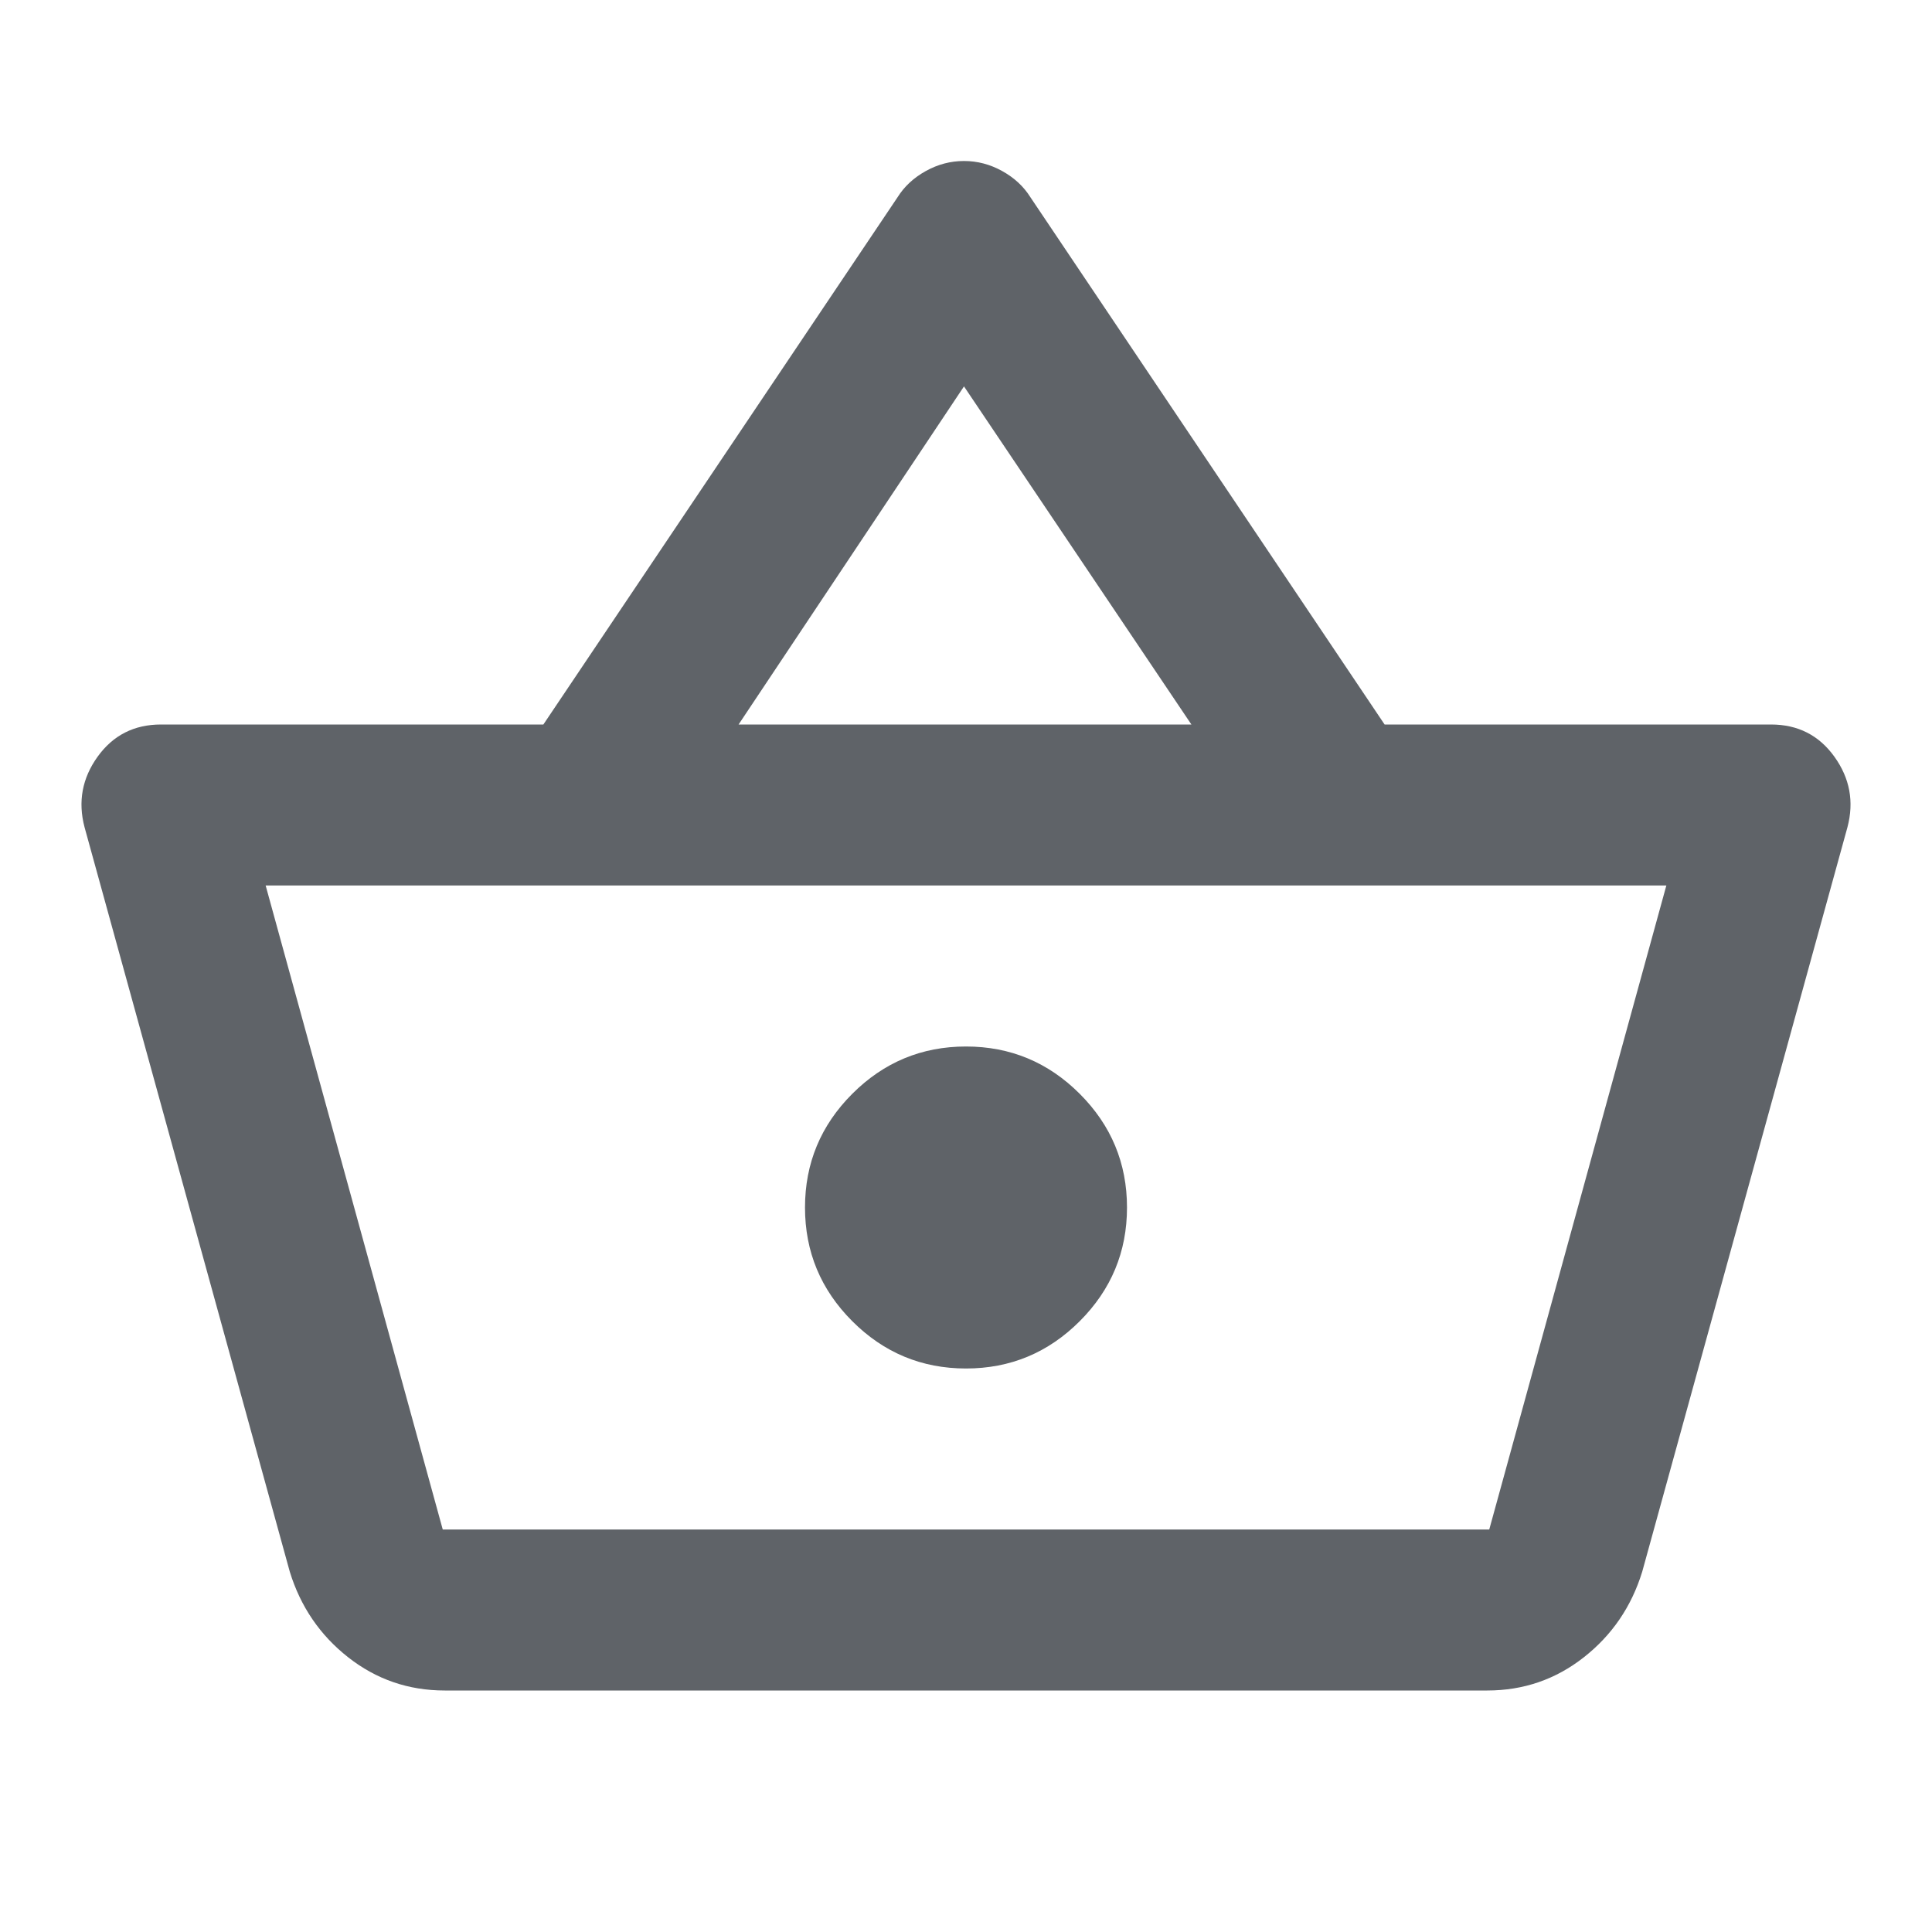
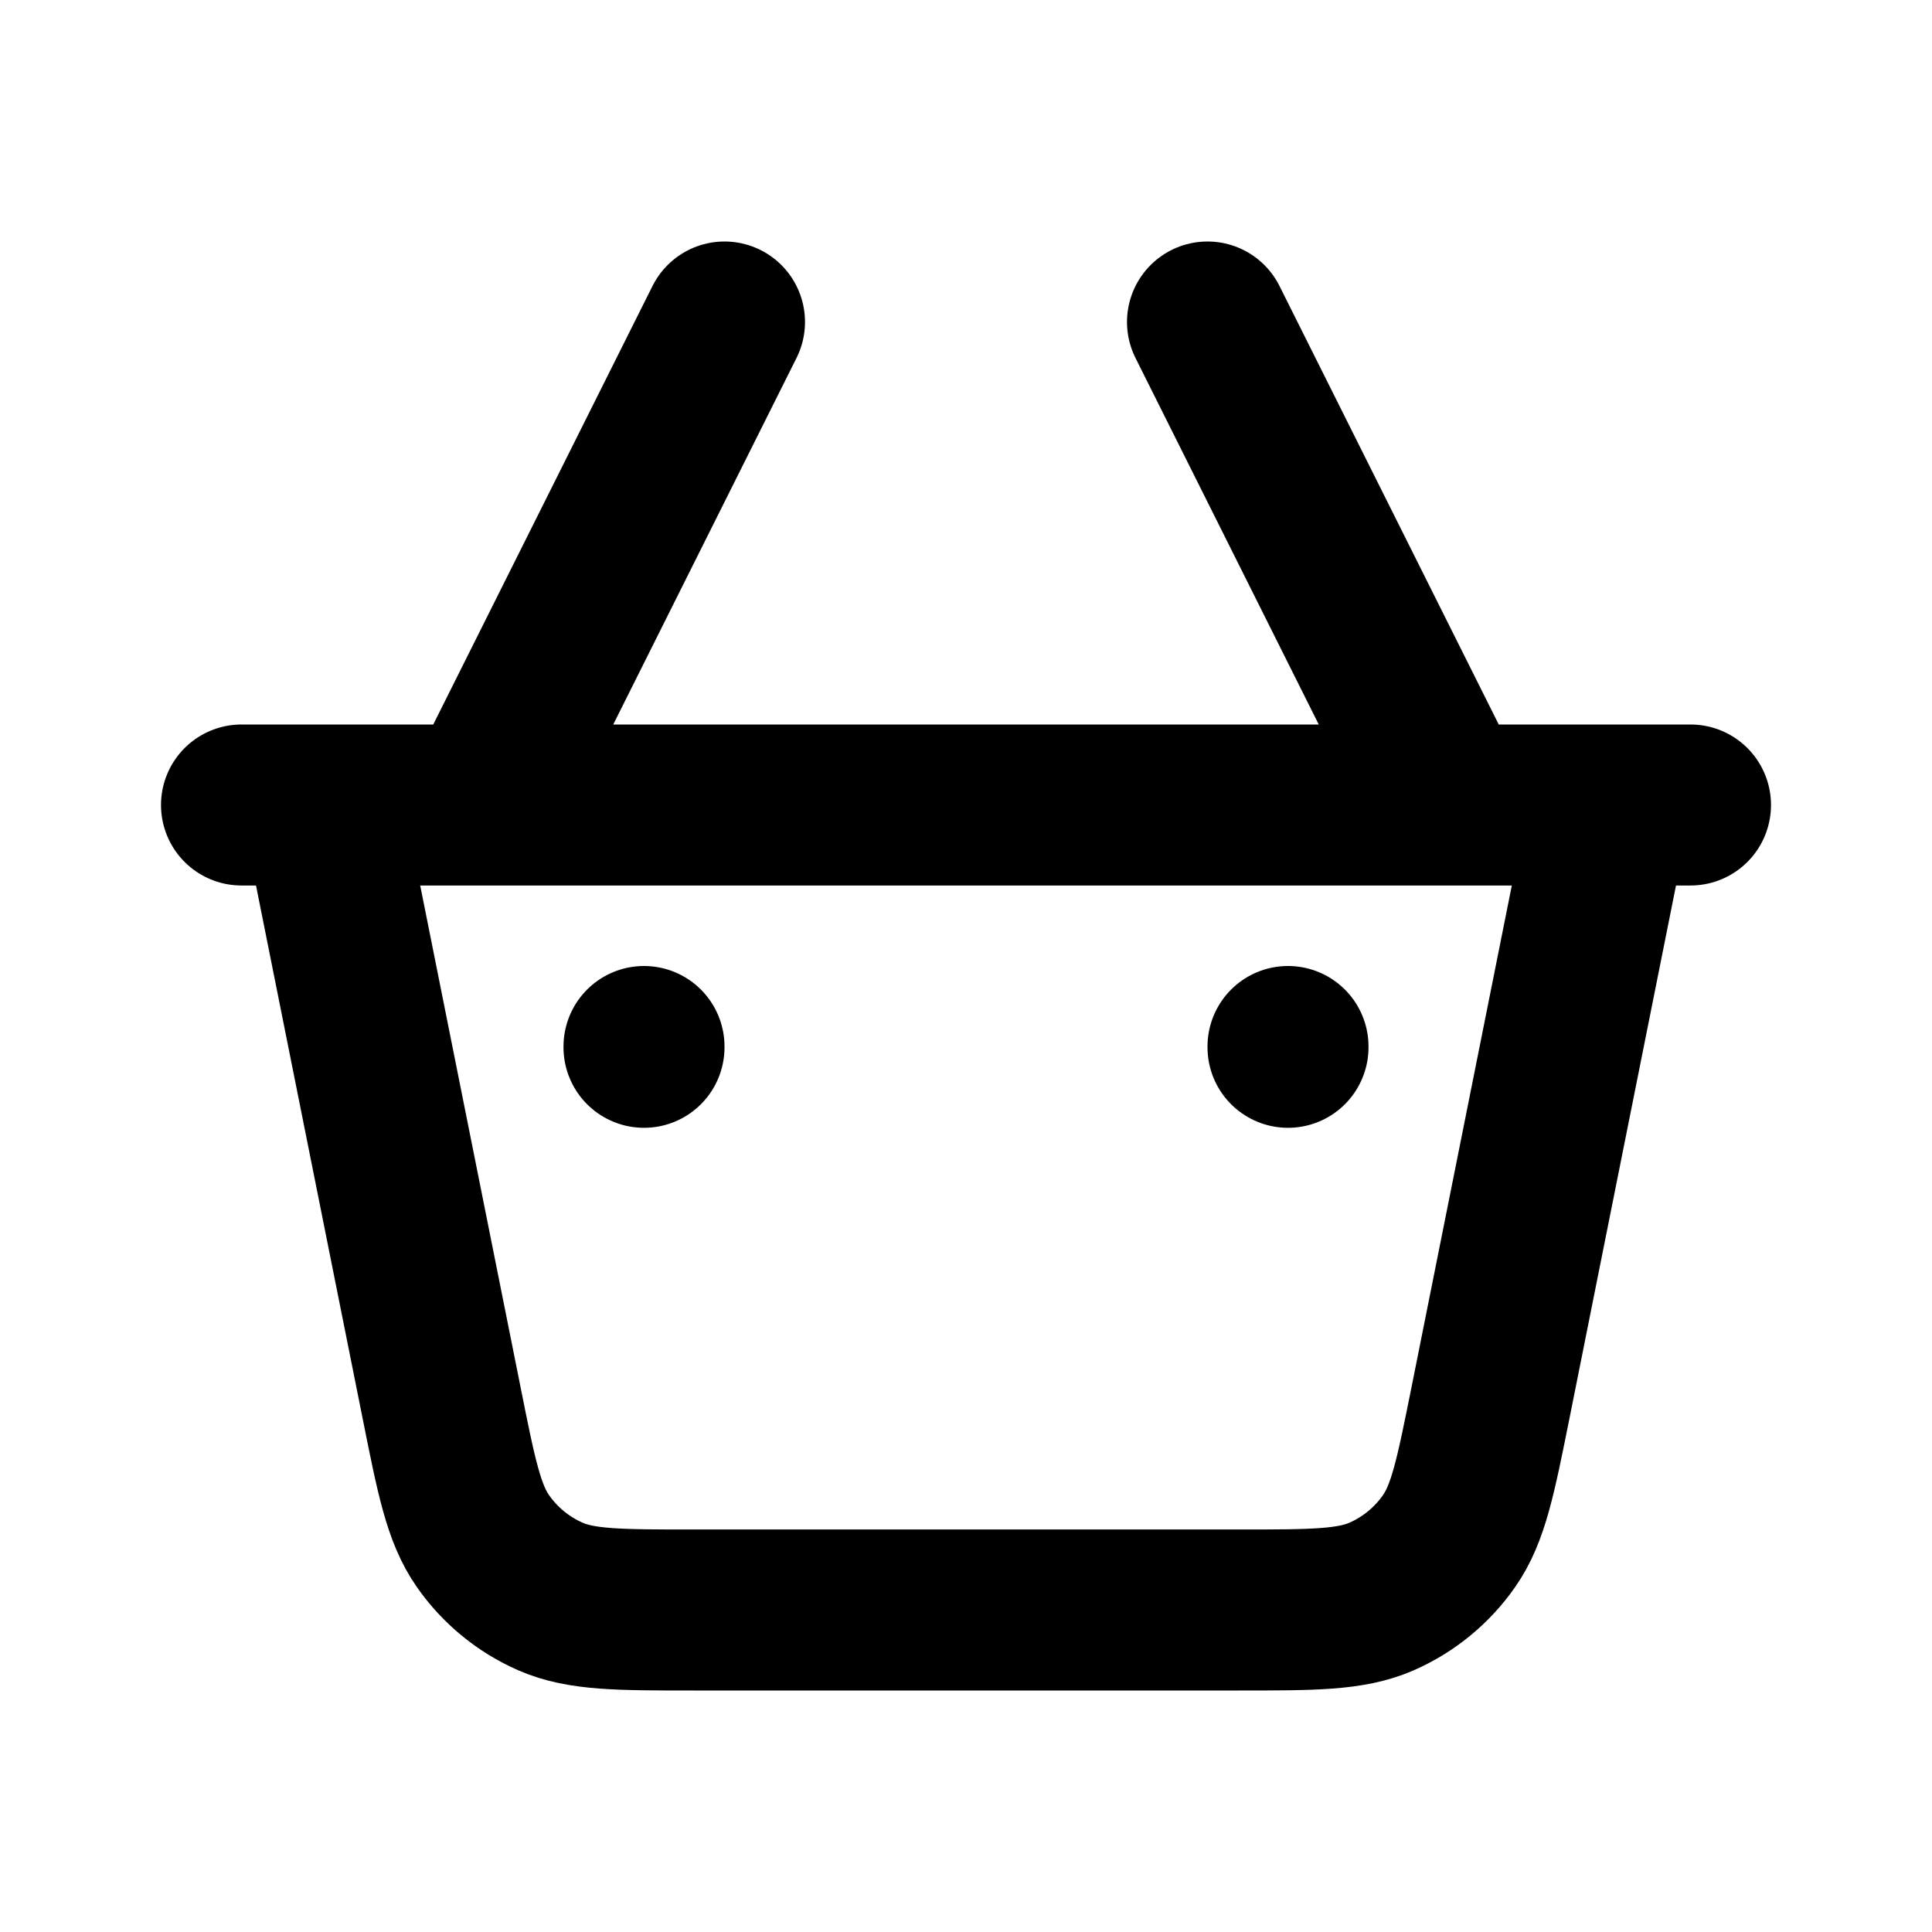
- <svg xmlns="http://www.w3.org/2000/svg" height="24px" viewBox="0 -960 960 960" width="24px" fill="#5f6368">
-   <path d="M221-120q-27 0-48-16.5T144-179L42-549q-5-19 6.5-35T80-600h190l176-262q5-8 14-13t19-5q10 0 19 5t14 13l176 262h192q20 0 31.5 16t6.5 35L816-179q-8 26-29 42.5T739-120H221Zm-1-80h520l88-320H132l88 320Zm260-80q33 0 56.5-23.5T560-360q0-33-23.5-56.5T480-440q-33 0-56.5 23.5T400-360q0 33 23.5 56.5T480-280ZM367-600h225L479-768 367-600Zm113 240Z" />
+ <svg xmlns="http://www.w3.org/2000/svg" width="800px" height="800px" viewBox="0 0 24 24" fill="none">
+   <path d="M20 10L18.515 17.428C18.331 18.344 18.24 18.802 18 19.145C17.789 19.447 17.499 19.685 17.161 19.833C16.778 20 16.311 20 15.377 20H8.623C7.689 20 7.222 20 6.839 19.833C6.501 19.685 6.211 19.447 6 19.145C5.76 18.802 5.669 18.344 5.486 17.428L4 10M3 10H21M8 13V13.01M16 13V13.01M6 10L9 4M18 10L15 4" stroke="#000000" stroke-width="2" stroke-linecap="round" stroke-linejoin="round" />
</svg>
